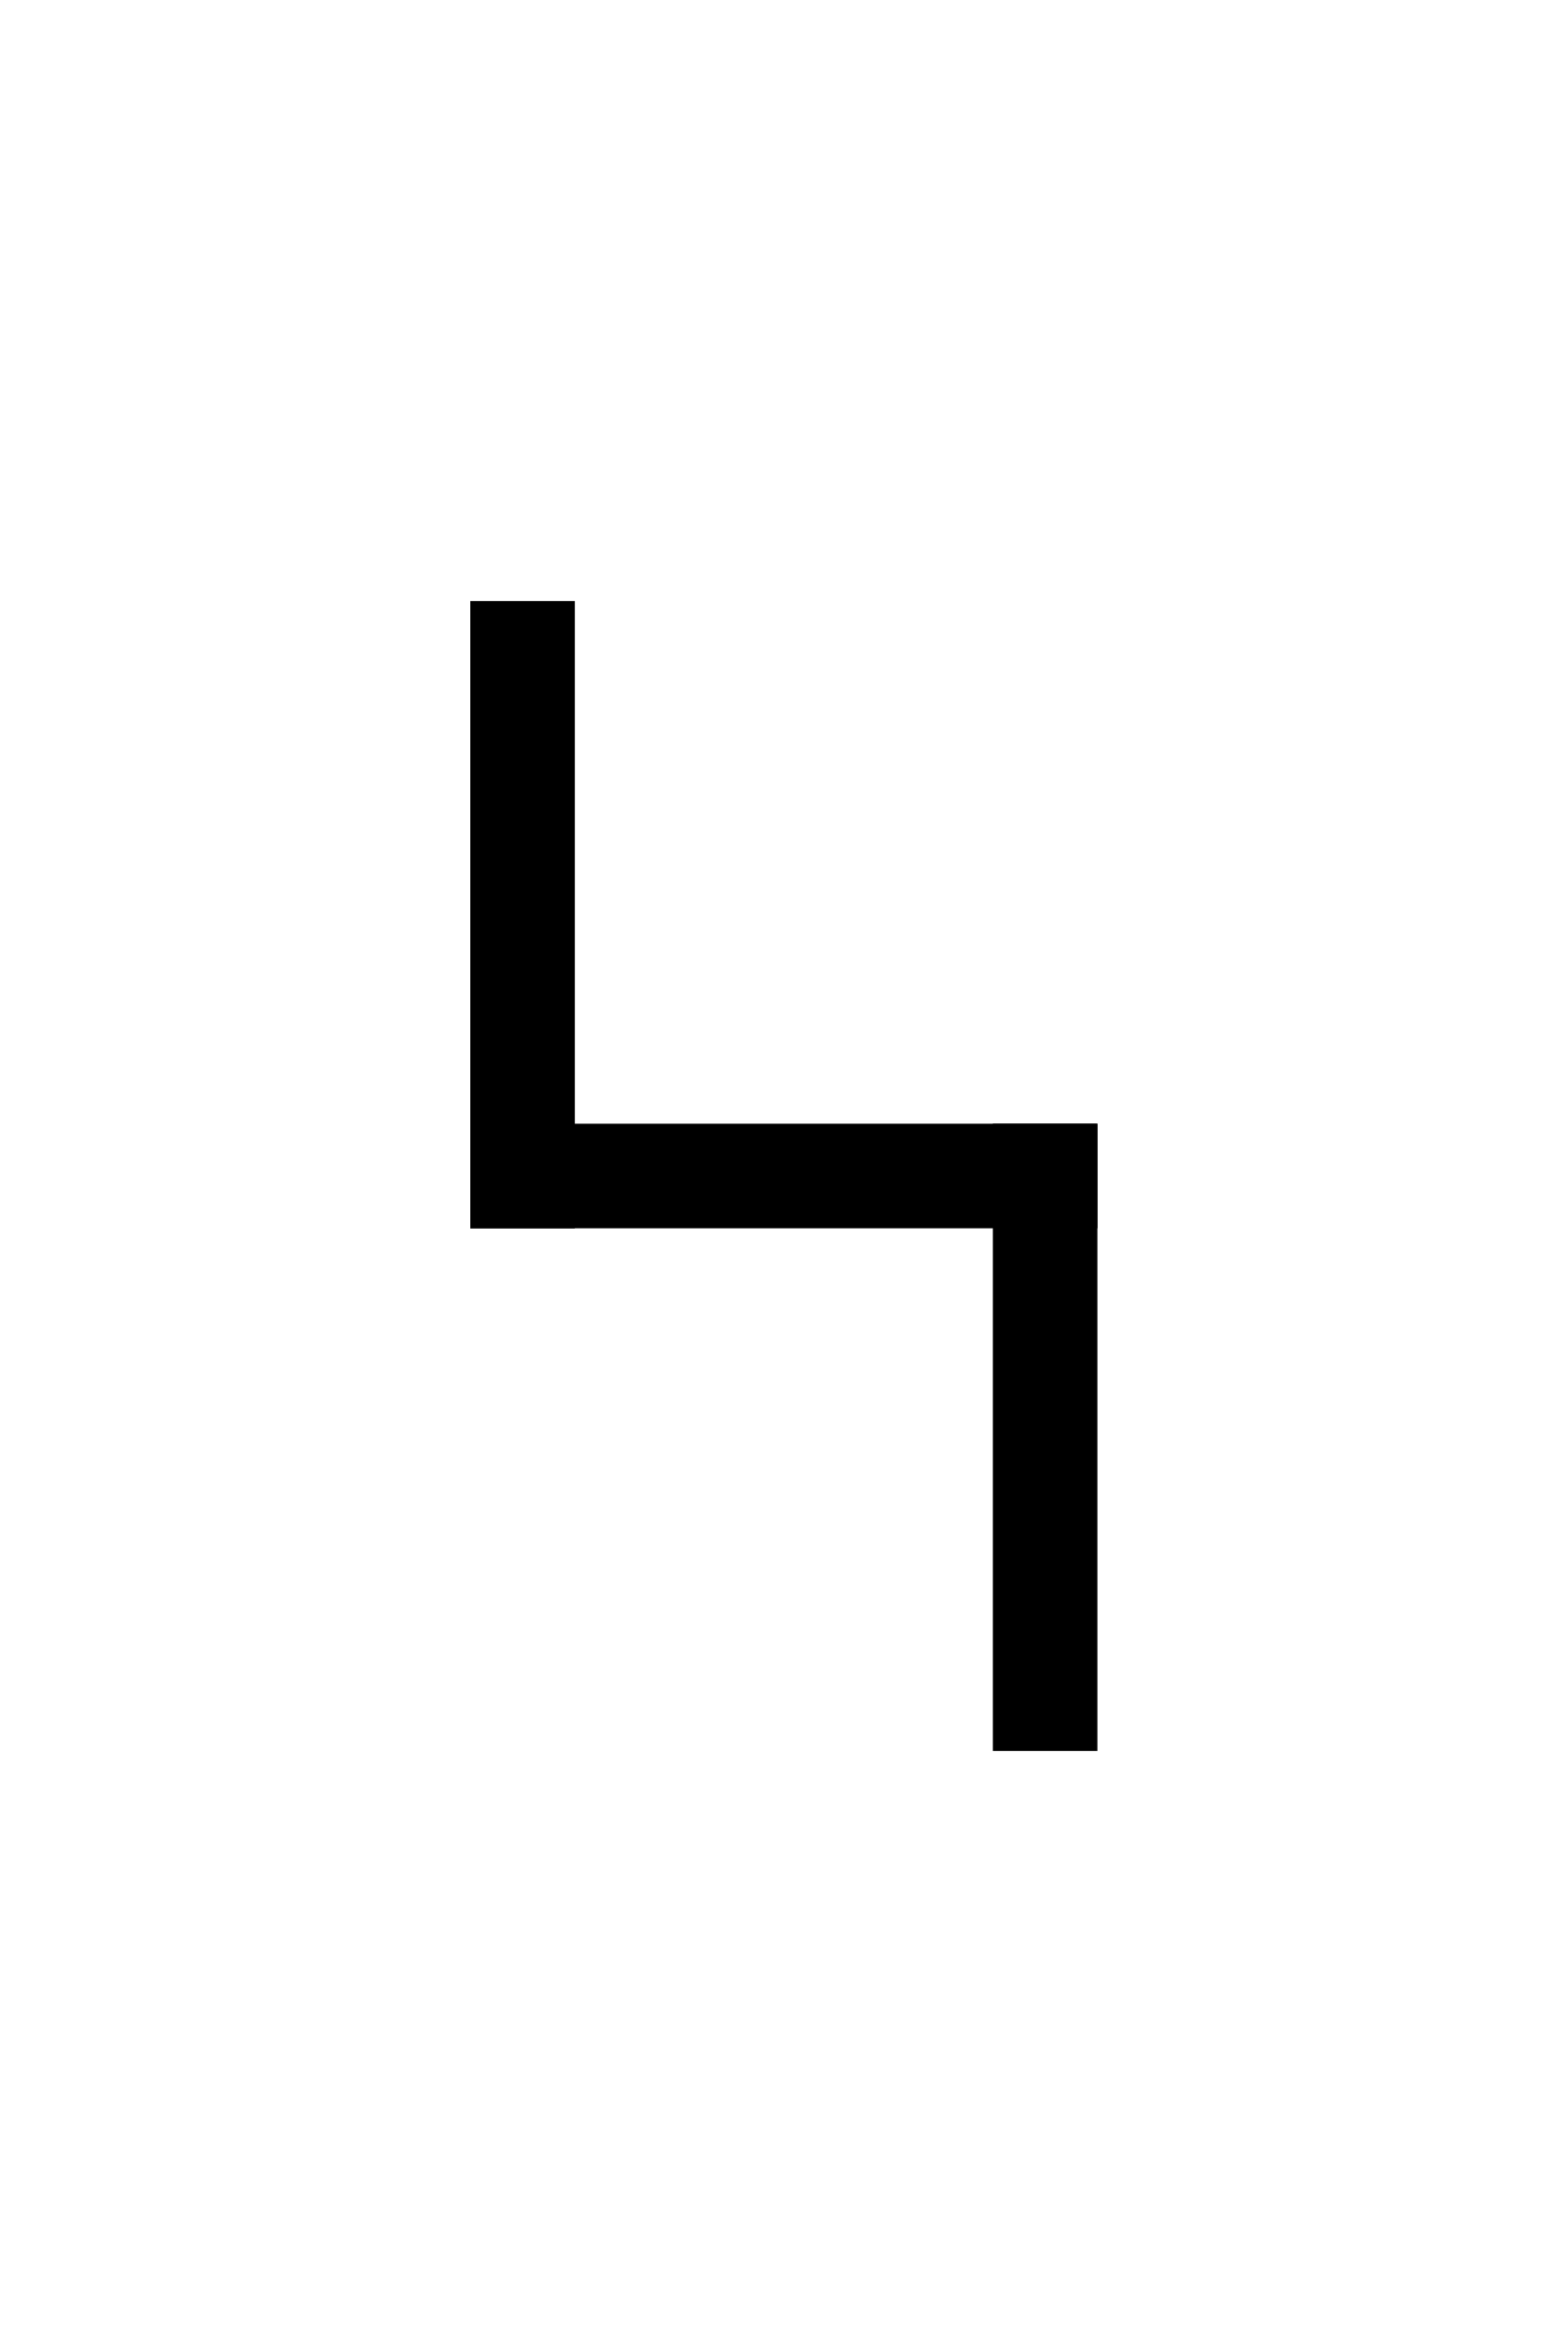
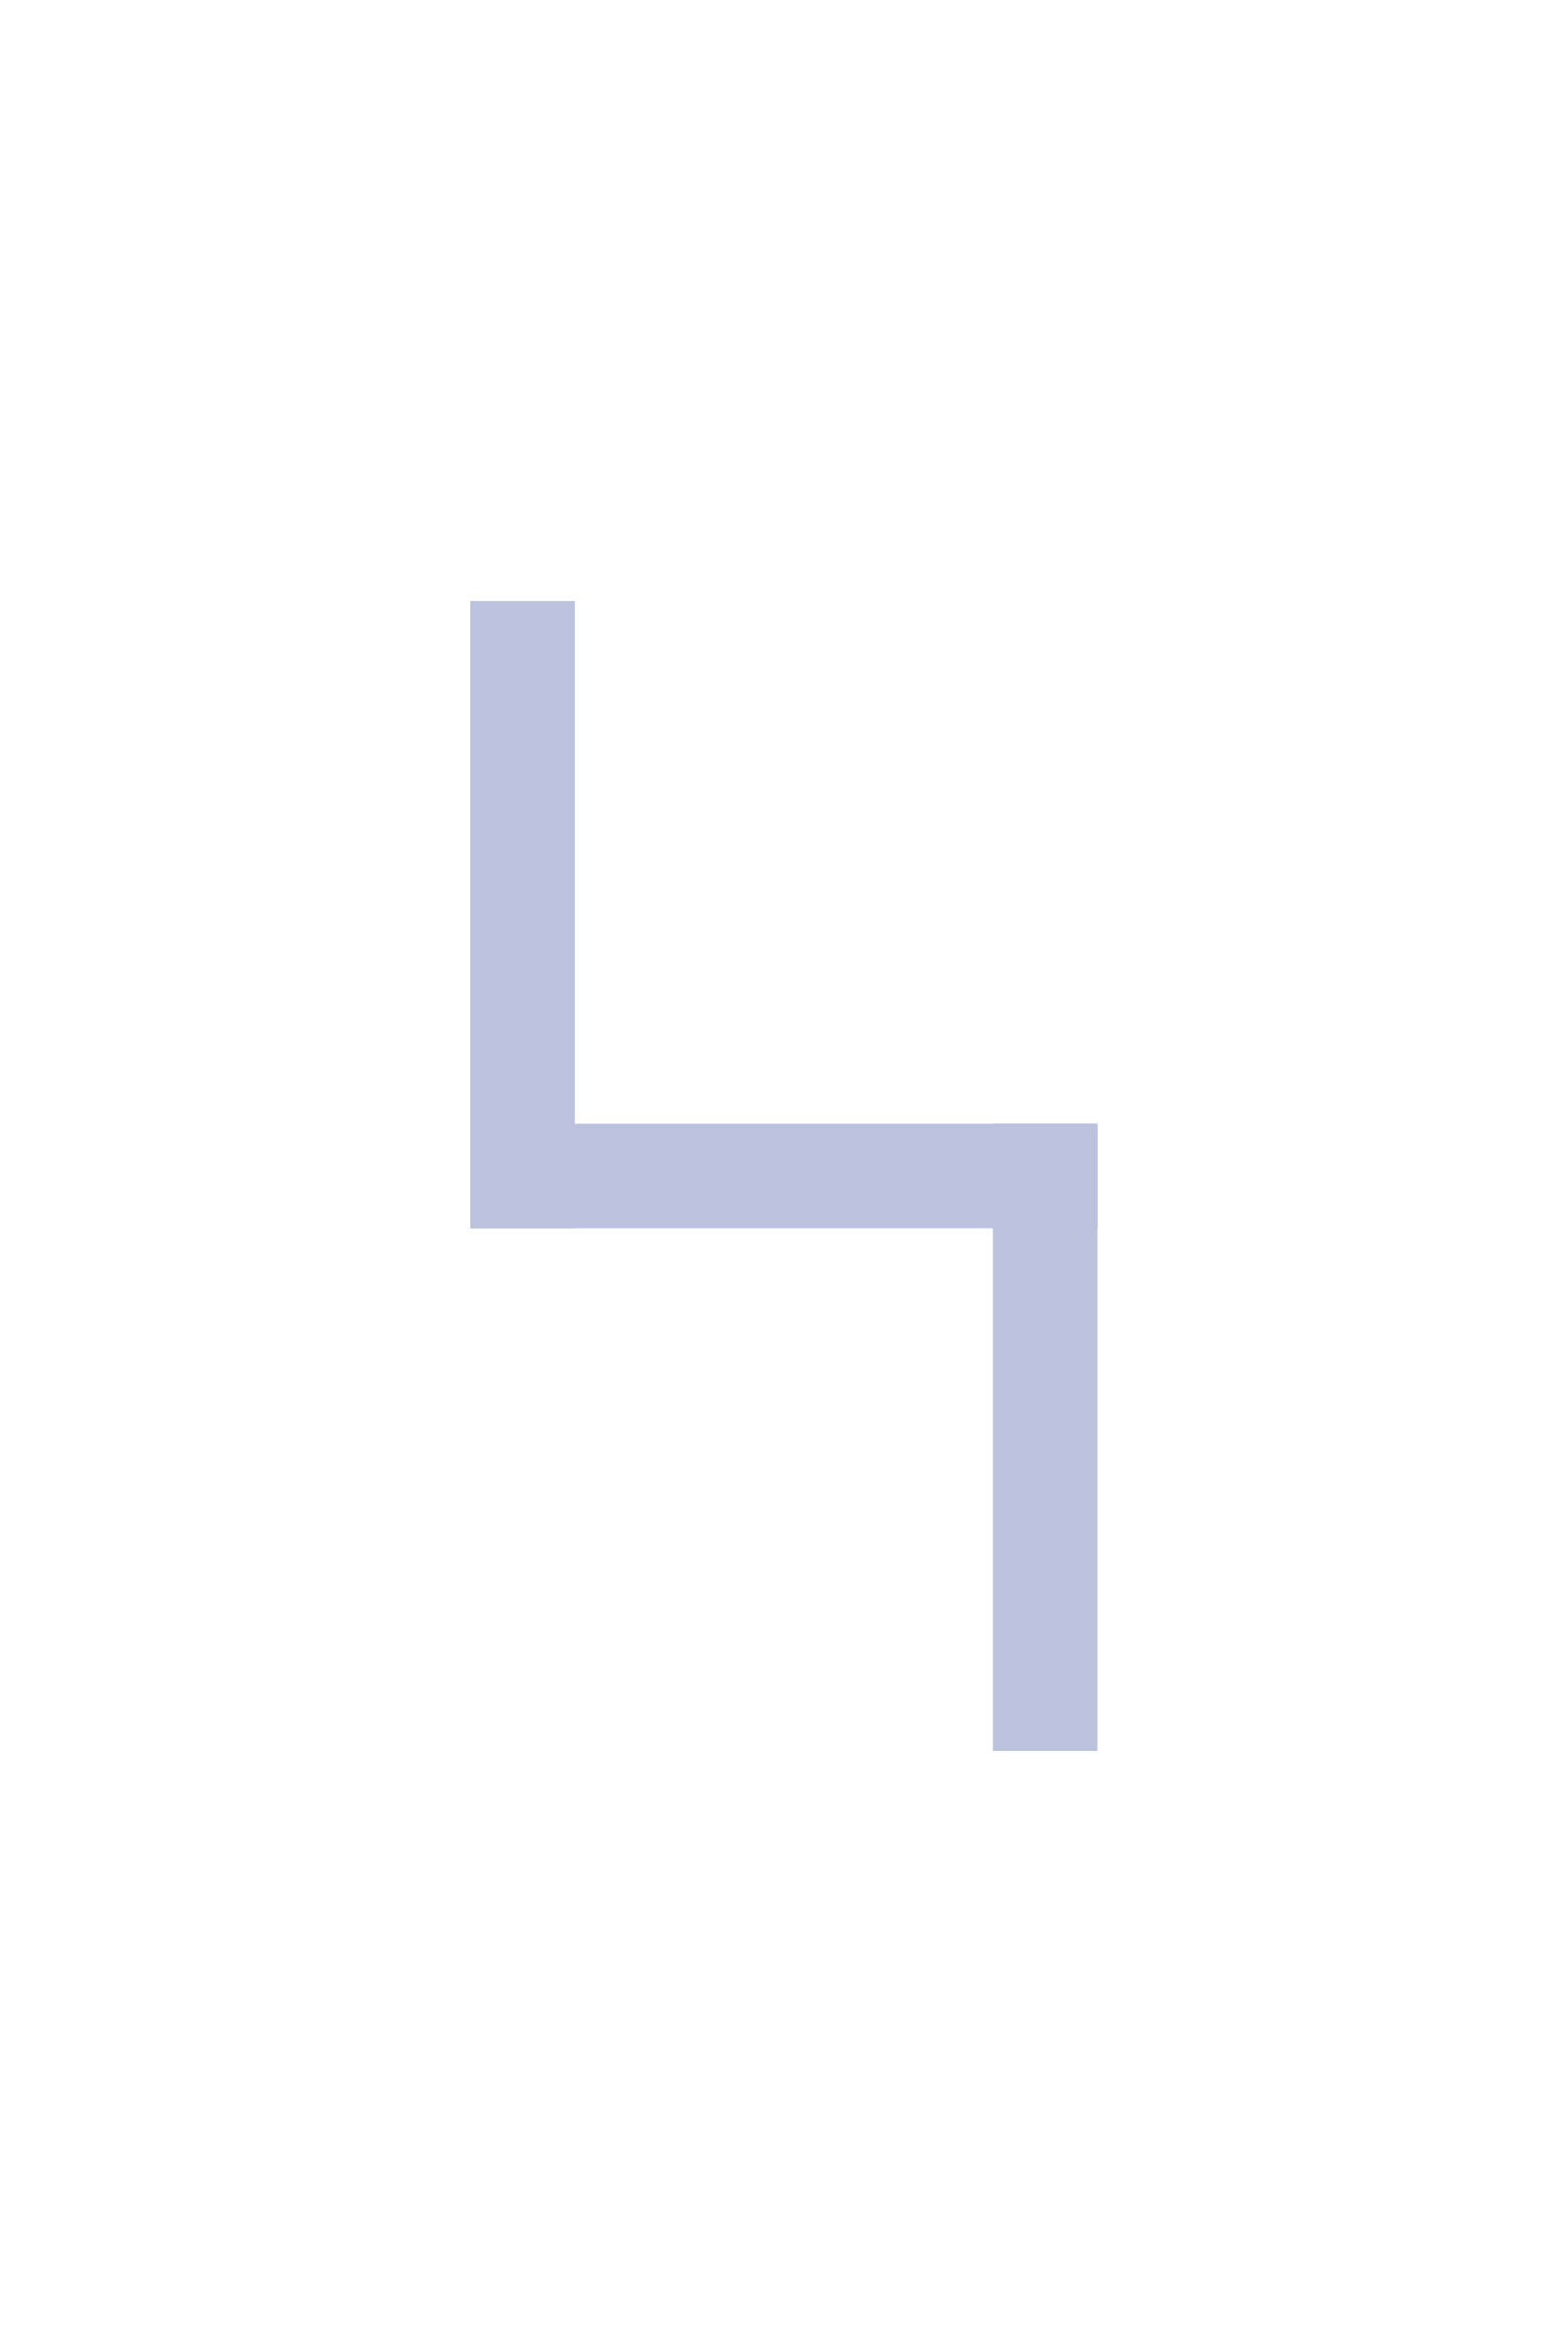
<svg xmlns="http://www.w3.org/2000/svg" width="100" height="150" viewBox="0 0 150 100">
  <defs>
    <g id="p">
      <line x1="0" y1="0" x2="0" y2="100" />
      <line x1="0" y1="0" x2="50" y2="0" />
    </g>
    <g id="t">
      <line x1="50" y1="0" x2="50" y2="100" />
      <line x1="0" y1="0" x2="50" y2="0" />
    </g>
    <g id="k">
      <line x1="0" y1="0" x2="0" y2="50" />
      <line x1="0" y1="50" x2="50" y2="100" />
    </g>
    <g id="f">
      <line x1="0" y1="0" x2="0" y2="100" />
      <line x1="0" y1="0" x2="50" y2="50" />
    </g>
    <g id="sh">
      <line x1="0" y1="0" x2="0" y2="100" />
      <line x1="0" y1="0" x2="50" y2="0" />
      <line x1="0" y1="100" x2="50" y2="100" />
    </g>
    <g id="zh">
      <line x1="0" y1="0" x2="0" y2="100" />
      <line x1="0" y1="0" x2="50" y2="50" />
      <line x1="0" y1="100" x2="50" y2="50" />
    </g>
    <g id="h">
      <line x1="0" y1="0" x2="0" y2="50" />
      <line x1="0" y1="50" x2="50" y2="50" />
      <line x1="50" y1="50" x2="50" y2="100" />
    </g>
    <g id="u">
      <line x1="50" y1="0" x2="50" y2="100" />
      <line x1="0" y1="100" x2="50" y2="100" />
      <line x1="0" y1="0" x2="0" y2="100" />
    </g>
    <g id="o">
      <line x1="0" y1="0" x2="0" y2="50" />
      <line x1="0" y1="50" x2="0" y2="100" />
      <line x1="0" y1="0" x2="50" y2="0" />
      <line x1="50" y1="50" x2="50" y2="0" />
    </g>
    <g id="a">
      <line x1="0" y1="0" x2="0" y2="50" />
      <line x1="0" y1="0" x2="50" y2="50" />
      <line x1="0" y1="50" x2="50" y2="100" />
    </g>
    <g id="kzh">
      <use href="#k" />
      <line x1="50" y1="0" x2="50" y2="100" />
    </g>
    <g id="b">
      <line x1="0" y1="0" x2="0" y2="50" />
      <line x1="0" y1="0" x2="50" y2="0" />
      <line x1="0" y1="50" x2="50" y2="100" />
    </g>
    <g id="g">
      <line x1="0" y1="50" x2="50" y2="0" />
      <line x1="0" y1="50" x2="50" y2="100" />
    </g>
  </defs>
-   <g stroke="black" stroke-width="10" stroke-linecap="square" fill="none">
+   <g stroke="#bac2de" stroke-width="10" stroke-linecap="square" fill="none">
    <use href="#h" transform="translate(50,0)" />
  </g>
</svg>
